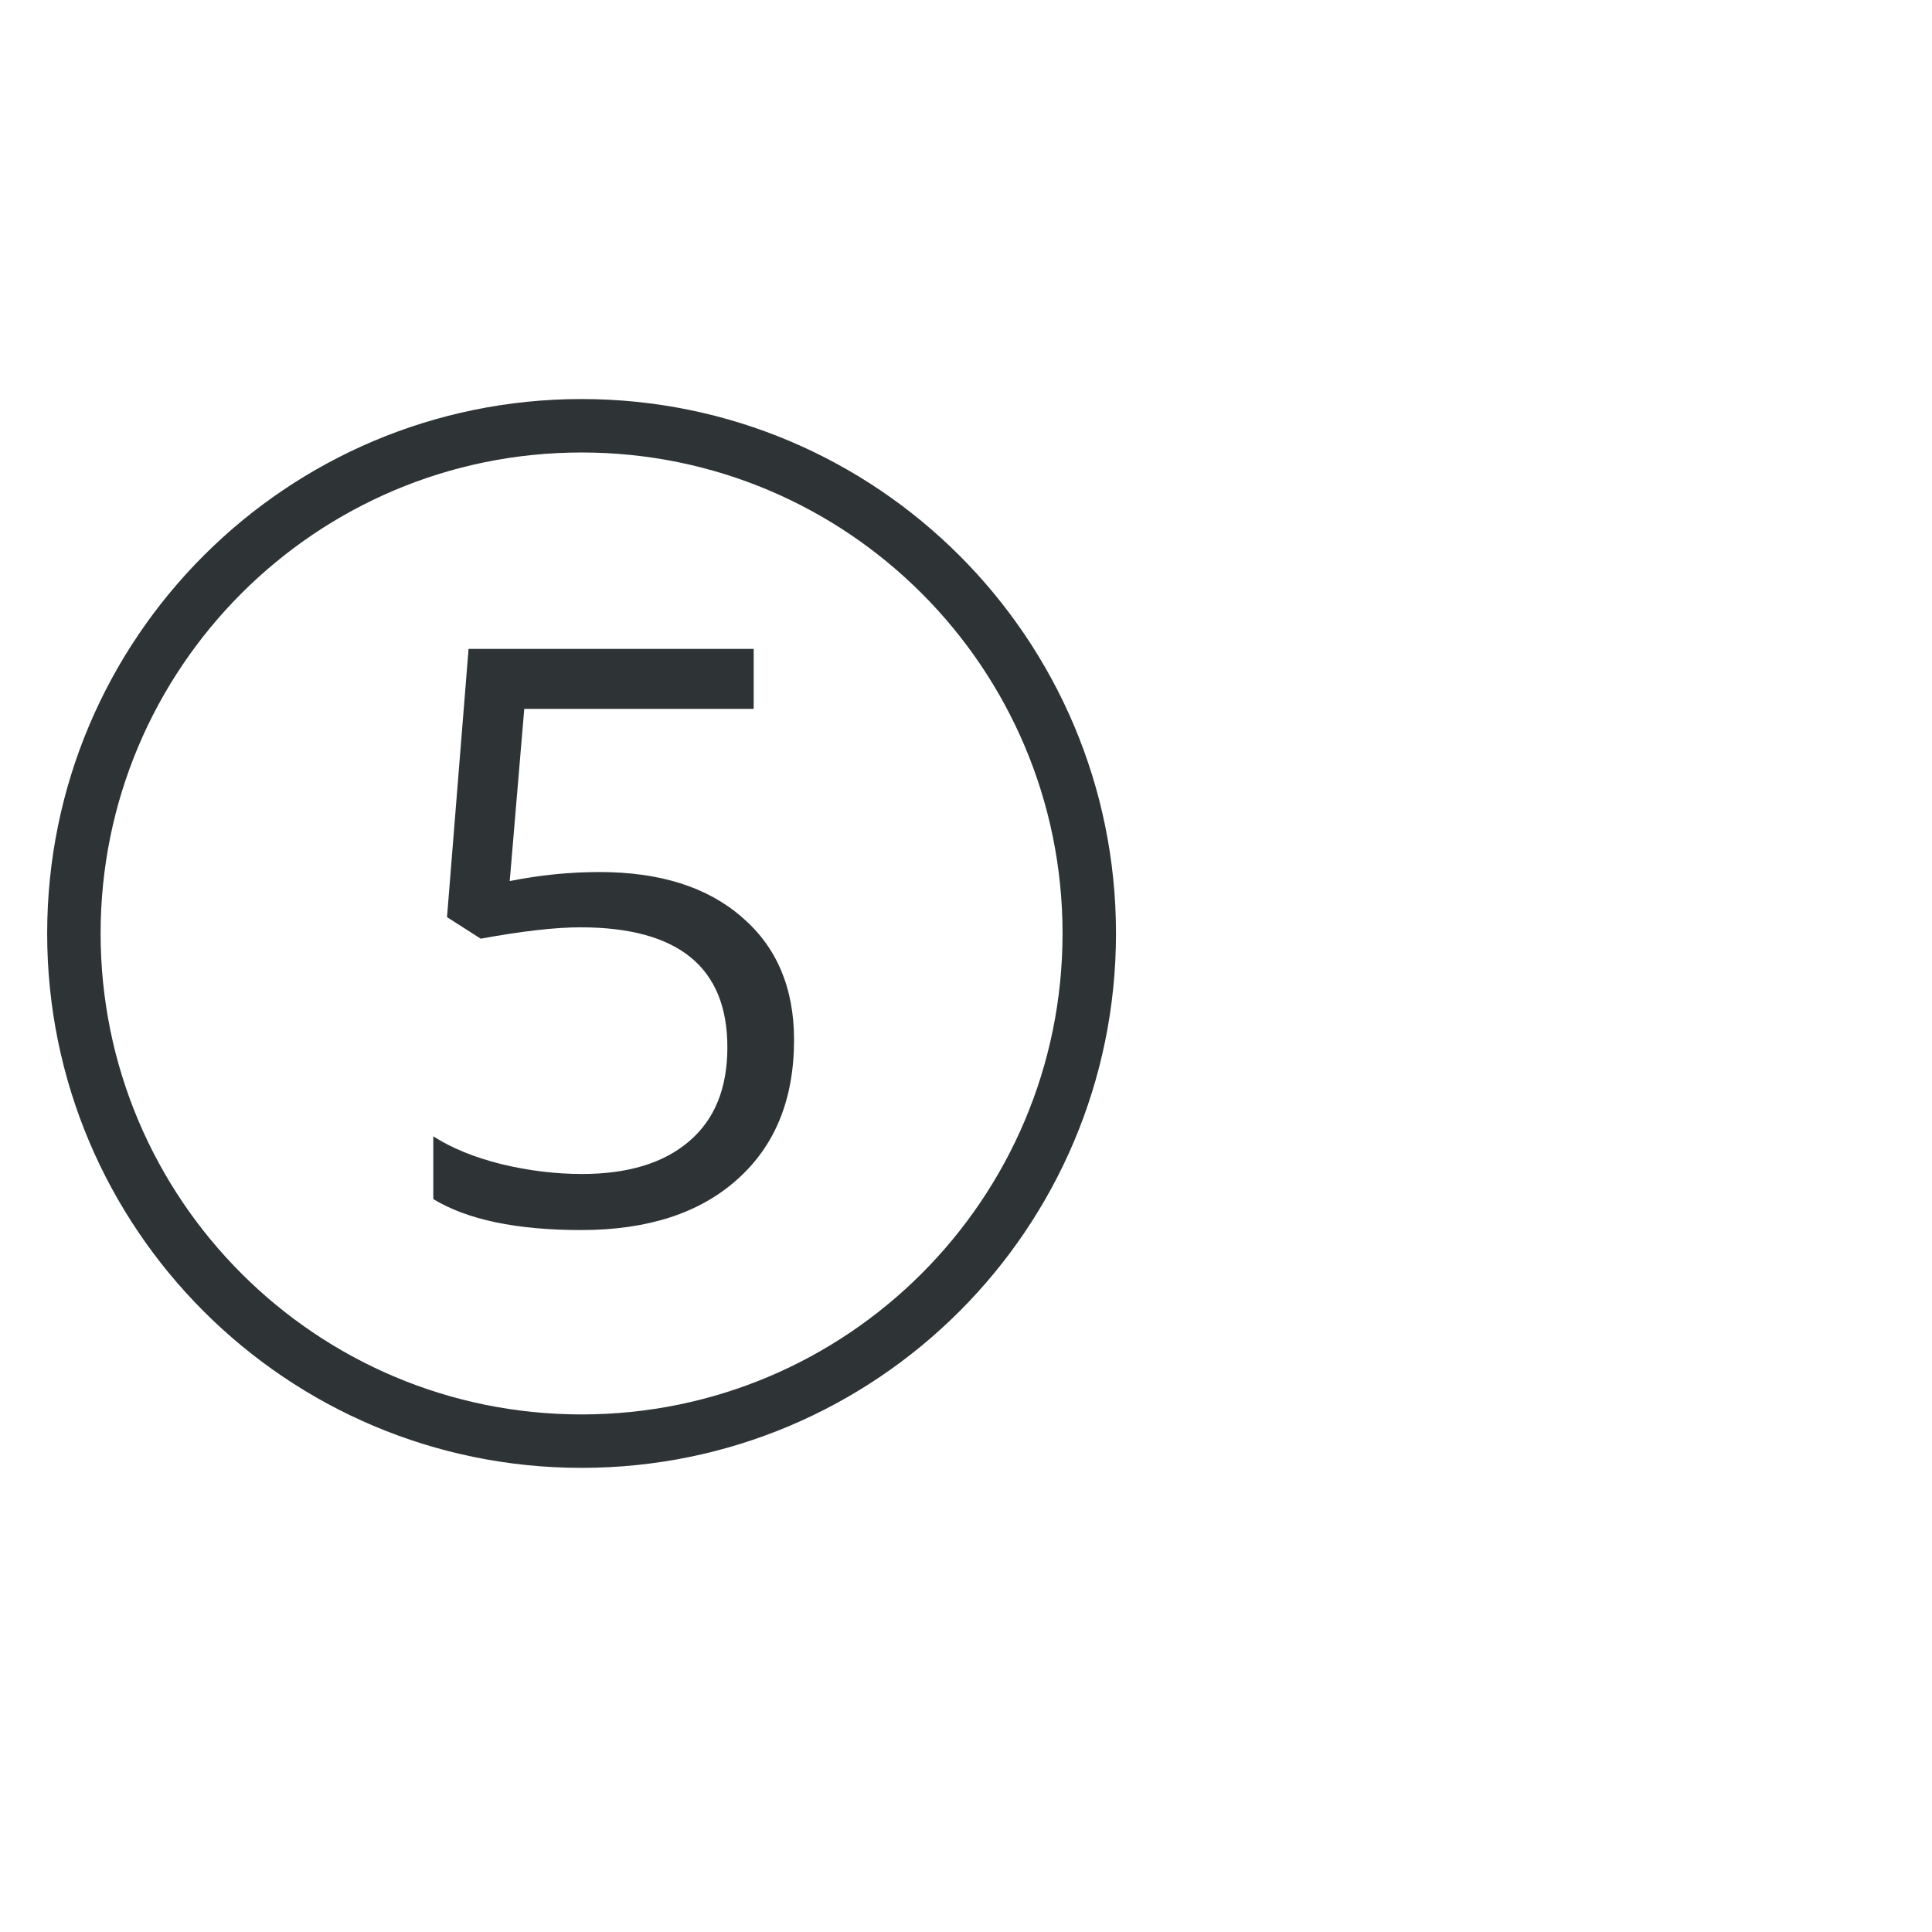
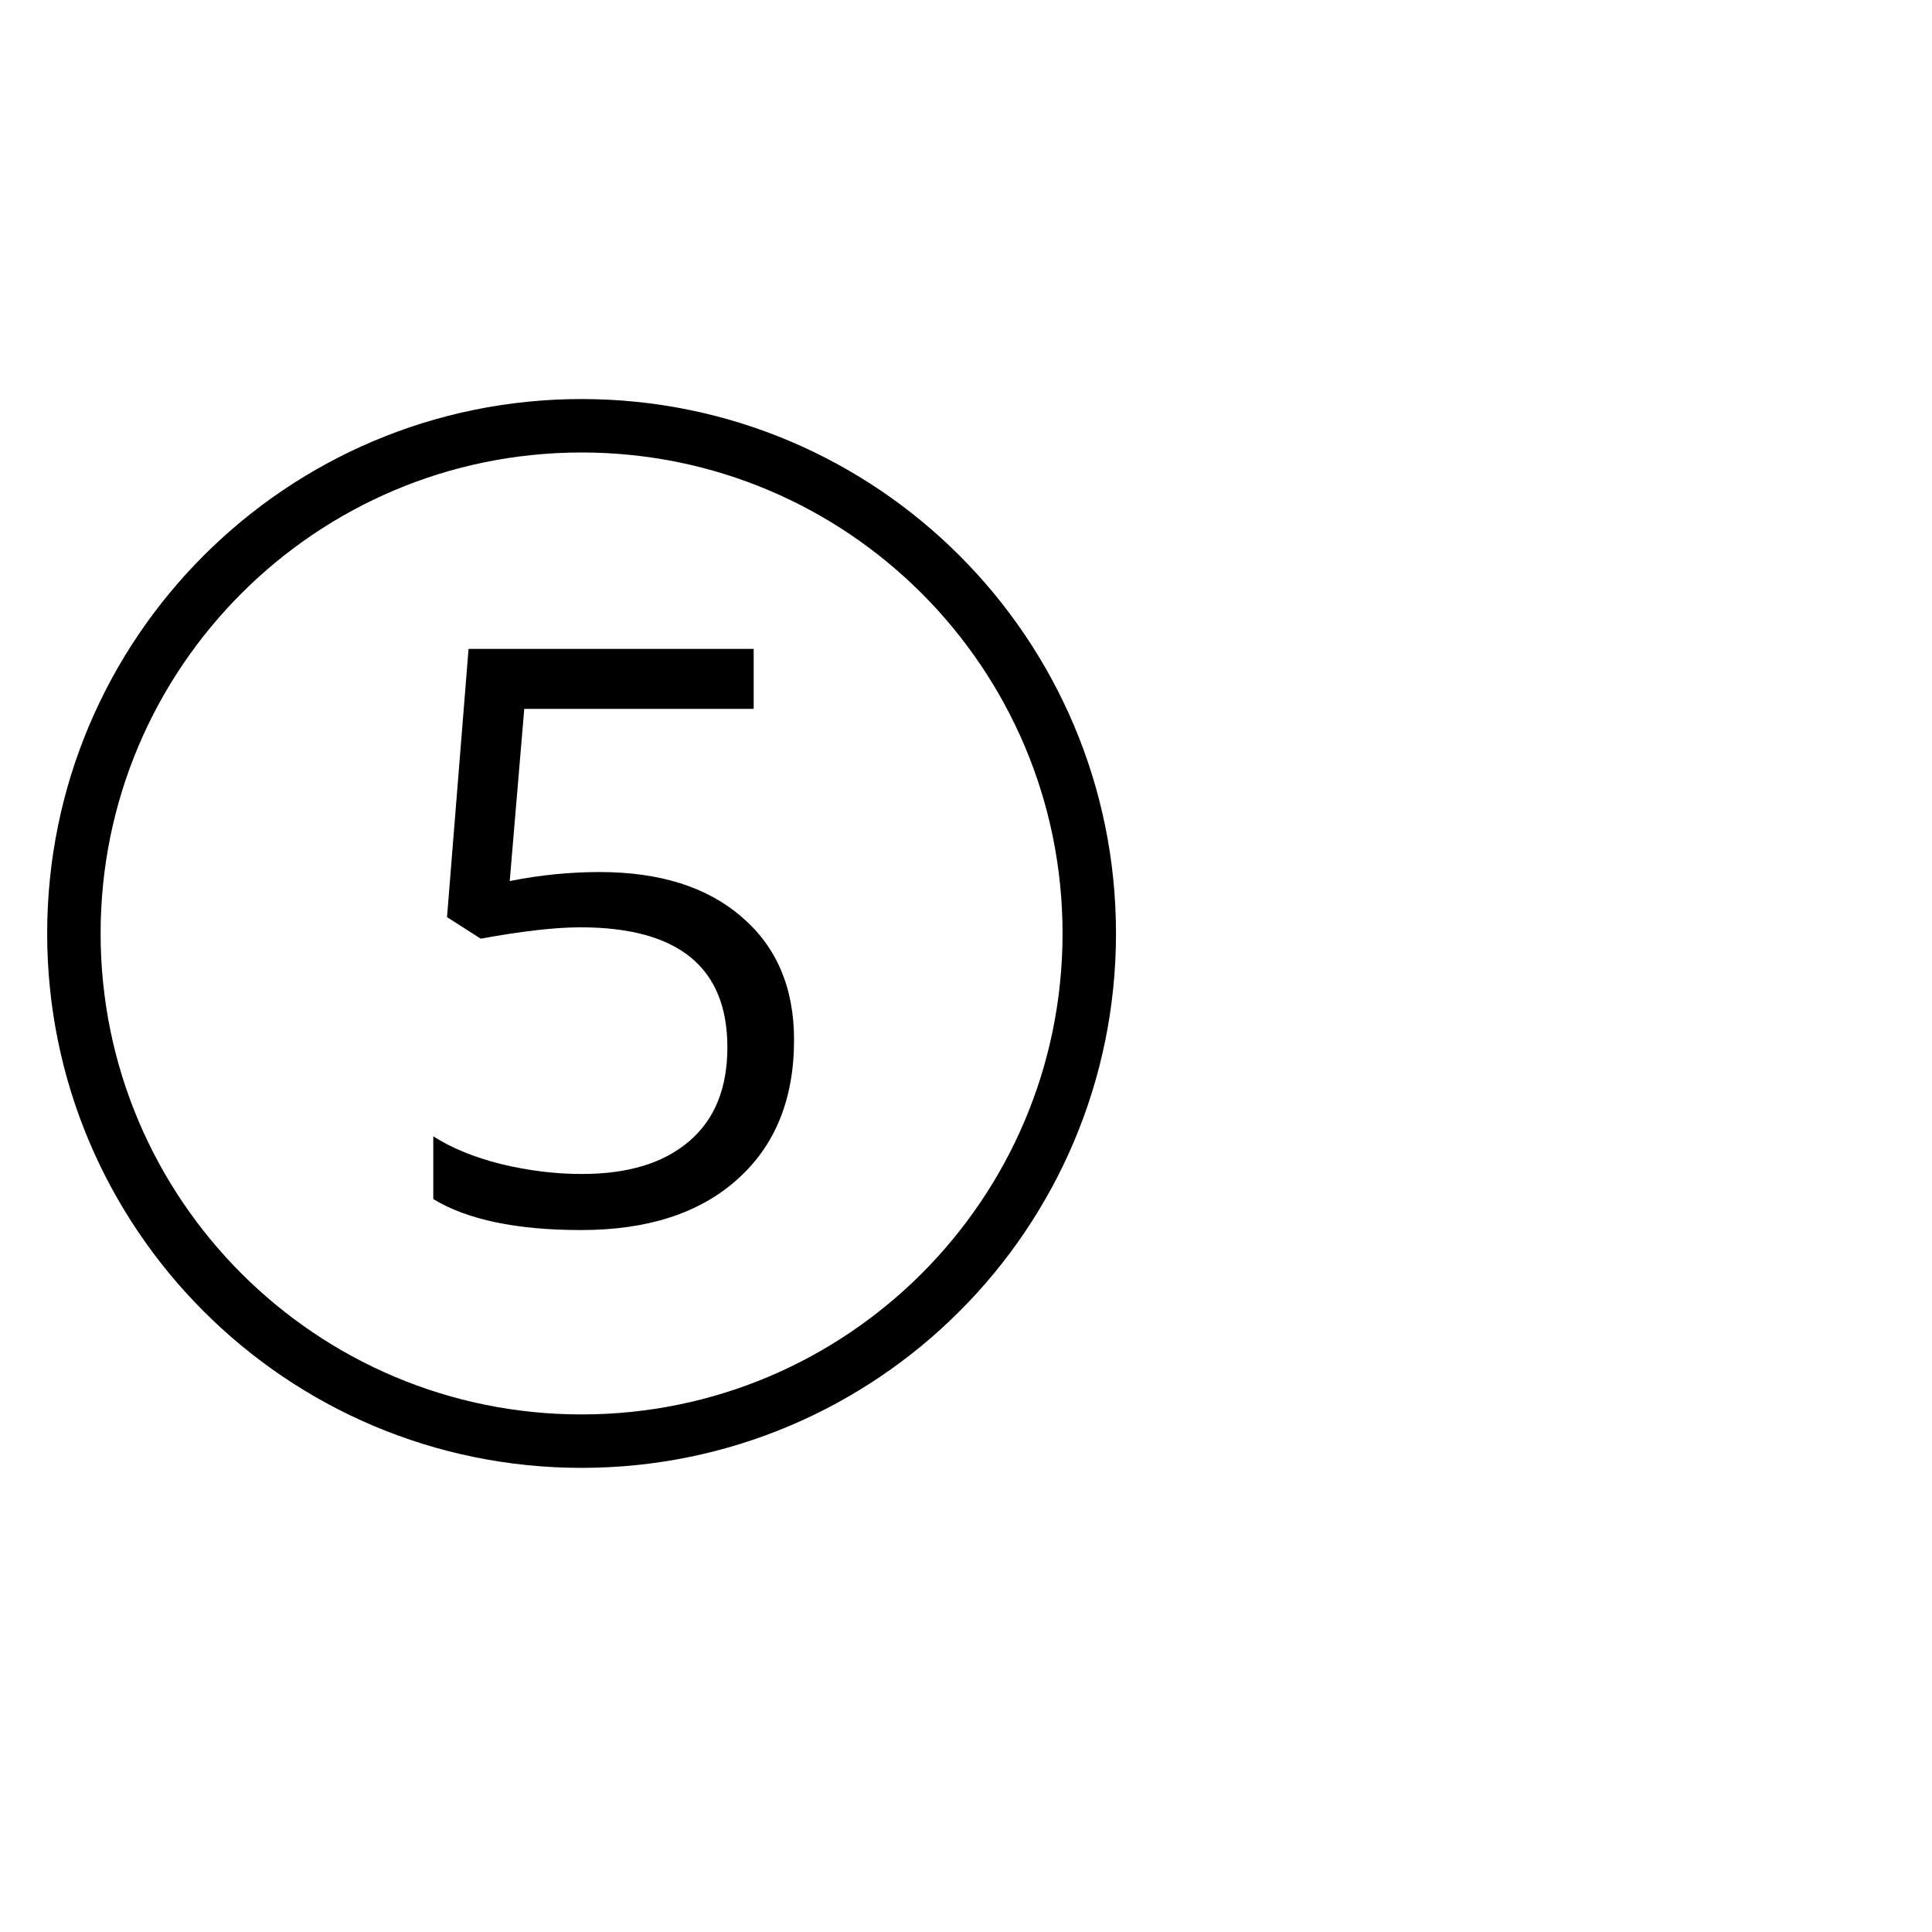
<svg xmlns="http://www.w3.org/2000/svg" version="1.1" width="2048" height="2048" id="svg3005">
  <defs id="defs5498" />
  <g transform="translate(0,1048)" id="layer1">
-     <path d="M 616.5,-625 C 303.631,-625 50,-371.369 50,-58.5 50,254.369 303.631,508 616.5,508 929.369,508 1183,254.369 1183,-58.5 1183,-371.369 929.369,-625 616.5,-625 z m 0,56.65 c 281.582,0 509.85,228.268 509.85,509.85 0,281.582 -228.268,509.85 -509.85,509.85 -281.582,0 -509.85,-228.268 -509.85,-509.85 0,-281.582 228.268,-509.85 509.85,-509.85 z m -119.806,208.189 -22.837,284.356 35.716,22.837 c 44.064,-8.037 79.271,-12.038 105.599,-12.038 103.925,2.12e-4 155.876,42.394 155.876,127.197 0,43.51 -13.559,76.755 -40.717,99.757 -26.884,23.002 -64.701,34.521 -113.477,34.521 -27.99,1.4e-4 -56.418,-3.472 -85.241,-10.401 -28.823,-7.205 -52.919,-17.049 -72.317,-29.52 l 0,66.52 c 36.027,21.894 88.264,32.839 156.717,32.839 70.39,0 125.528,-17.846 165.436,-53.596 40.184,-35.75 60.279,-85.089 60.279,-147.998 0,-55.15 -18.421,-98.524 -55.278,-130.118 -36.583,-31.87 -86.901,-47.798 -150.919,-47.798 -31.594,4.2e-4 -63.328,3.186 -95.198,9.56 l 15.402,-182.519 243.197,0 0,-63.598 -302.237,0 z" id="path3130" style="font-size:40px;font-style:normal;font-variant:normal;font-weight:normal;font-stretch:normal;line-height:125%;letter-spacing:0px;word-spacing:0px;fill:#2e3436;fill-opacity:1;stroke:none;font-family:Open Sans;-inkscape-font-specification:Open Sans" />
+     <path d="M 616.5,-625 C 303.631,-625 50,-371.369 50,-58.5 50,254.369 303.631,508 616.5,508 929.369,508 1183,254.369 1183,-58.5 1183,-371.369 929.369,-625 616.5,-625 z m 0,56.65 c 281.582,0 509.85,228.268 509.85,509.85 0,281.582 -228.268,509.85 -509.85,509.85 -281.582,0 -509.85,-228.268 -509.85,-509.85 0,-281.582 228.268,-509.85 509.85,-509.85 z m -119.806,208.189 -22.837,284.356 35.716,22.837 c 44.064,-8.037 79.271,-12.038 105.599,-12.038 103.925,2.12e-4 155.876,42.394 155.876,127.197 0,43.51 -13.559,76.755 -40.717,99.757 -26.884,23.002 -64.701,34.521 -113.477,34.521 -27.99,1.4e-4 -56.418,-3.472 -85.241,-10.401 -28.823,-7.205 -52.919,-17.049 -72.317,-29.52 l 0,66.52 c 36.027,21.894 88.264,32.839 156.717,32.839 70.39,0 125.528,-17.846 165.436,-53.596 40.184,-35.75 60.279,-85.089 60.279,-147.998 0,-55.15 -18.421,-98.524 -55.278,-130.118 -36.583,-31.87 -86.901,-47.798 -150.919,-47.798 -31.594,4.2e-4 -63.328,3.186 -95.198,9.56 l 15.402,-182.519 243.197,0 0,-63.598 -302.237,0 z" id="path3130" />
  </g>
</svg>
